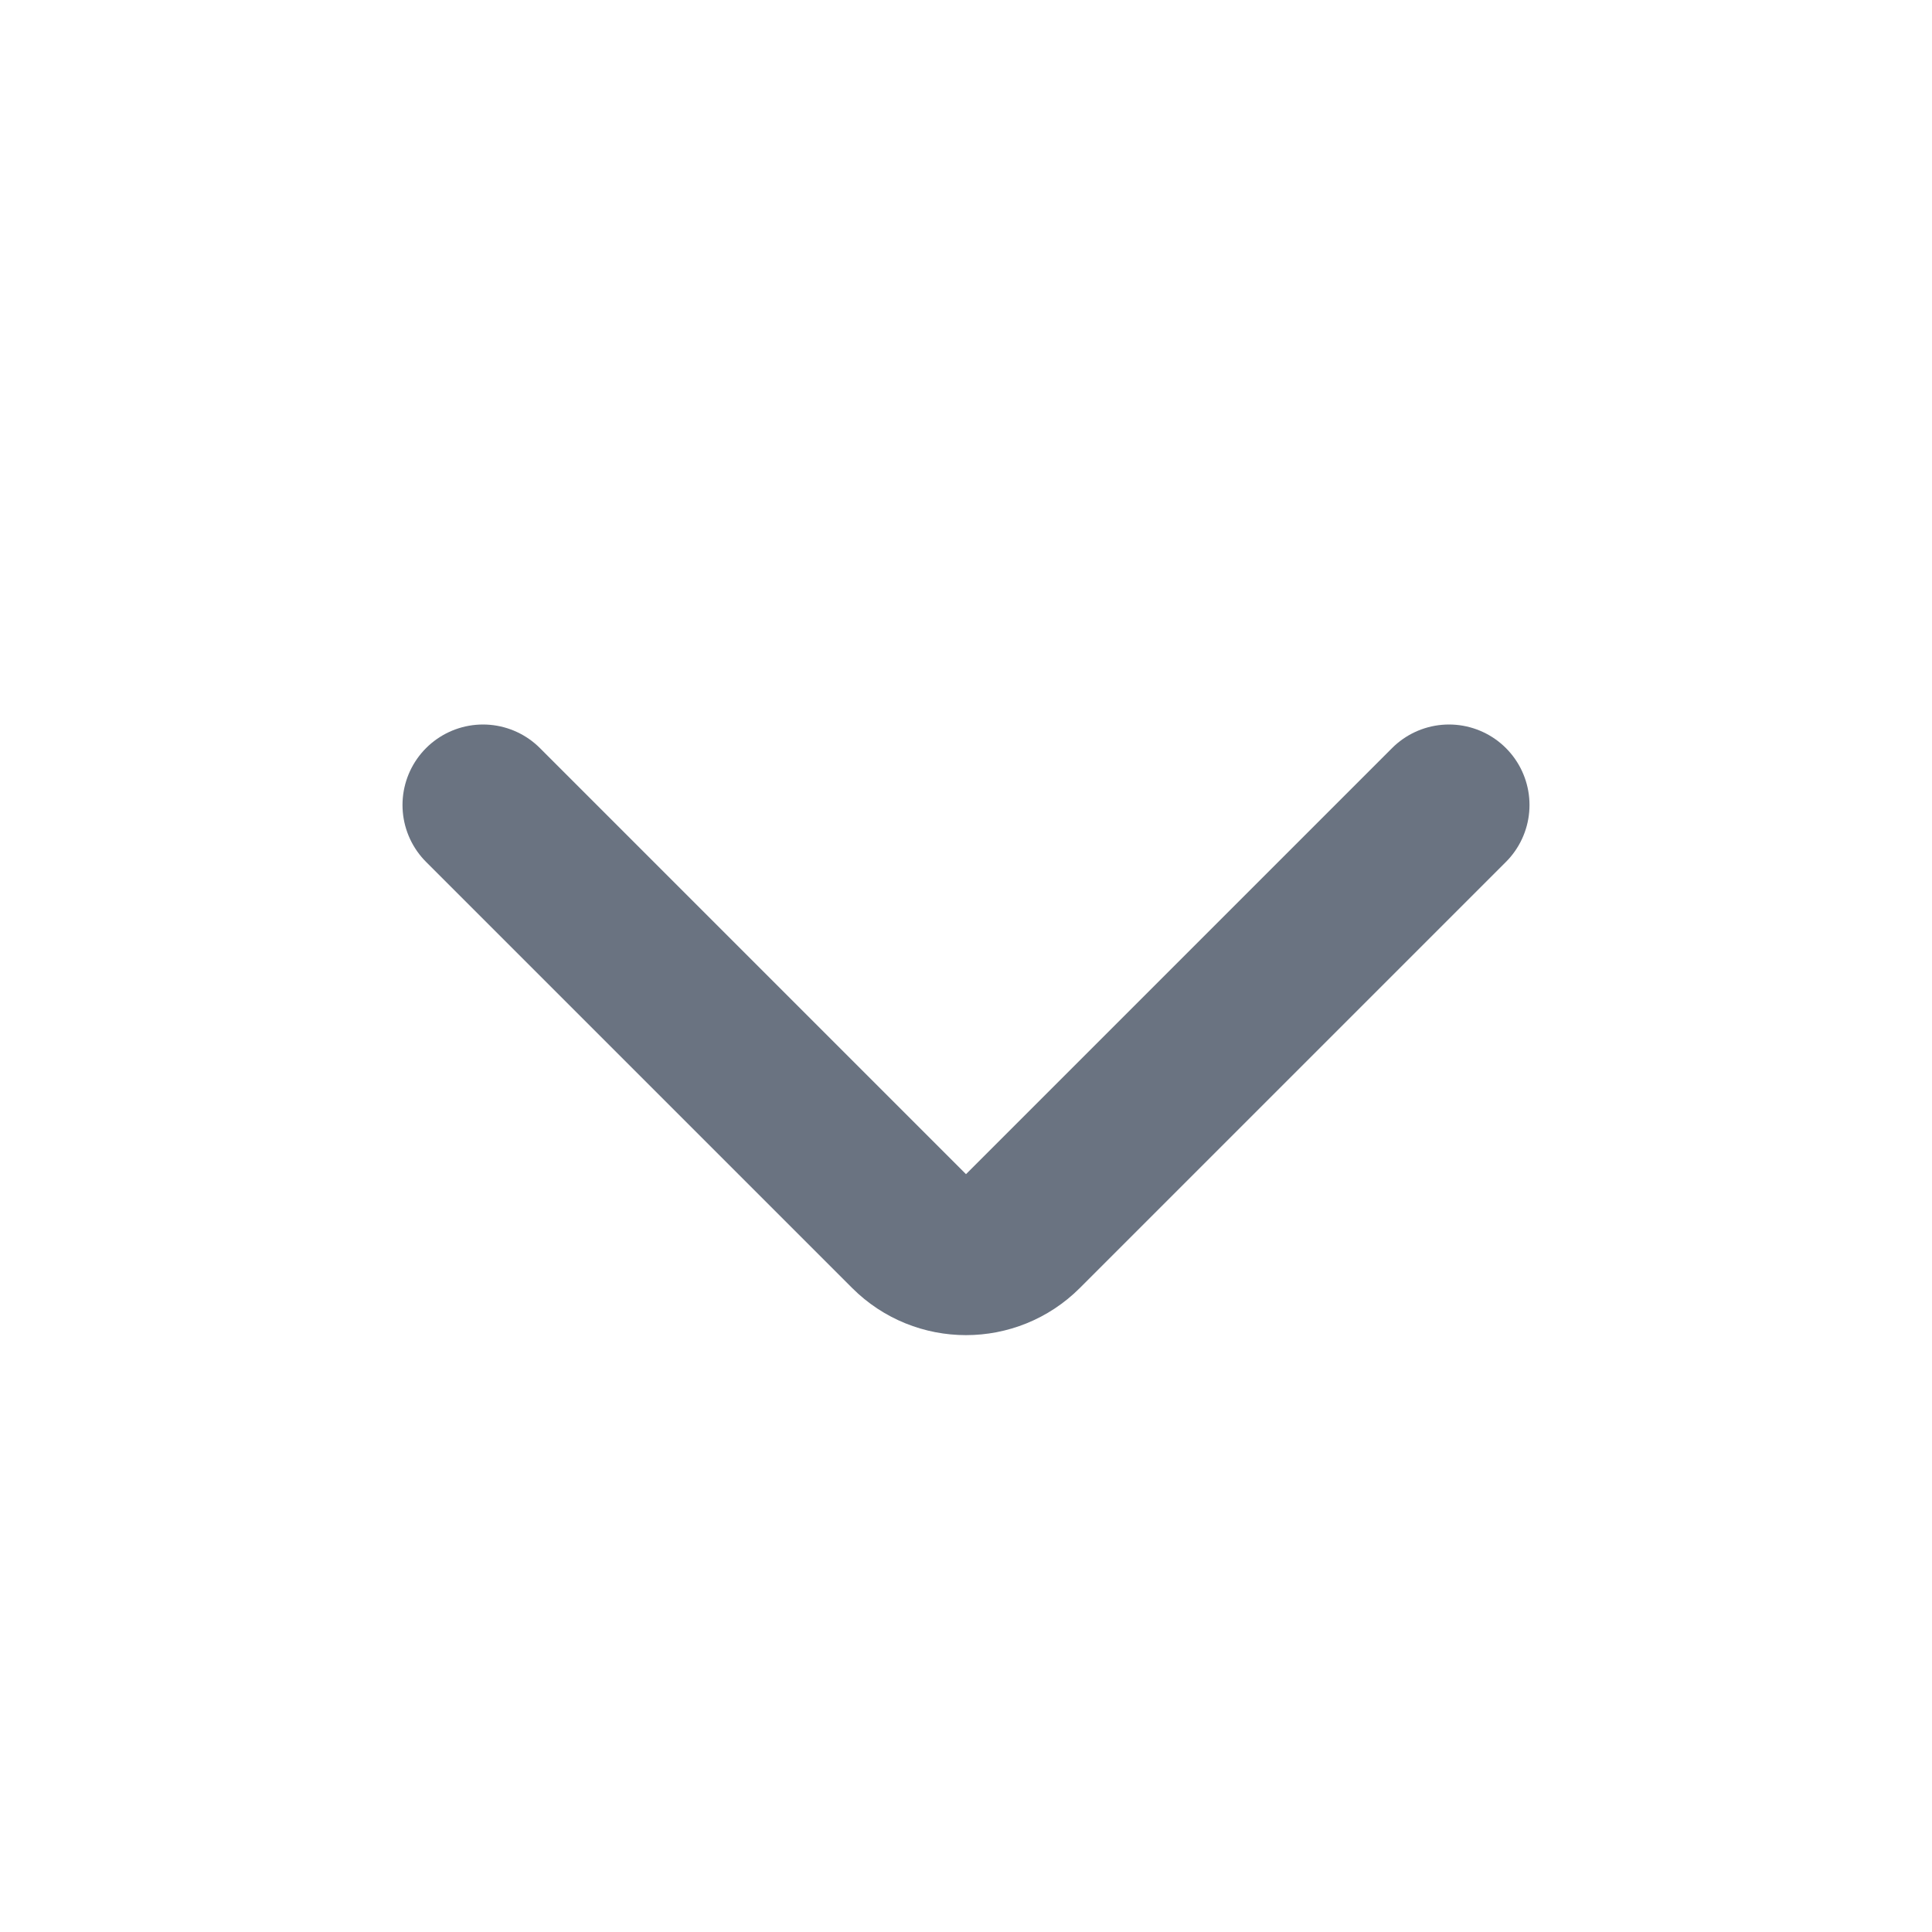
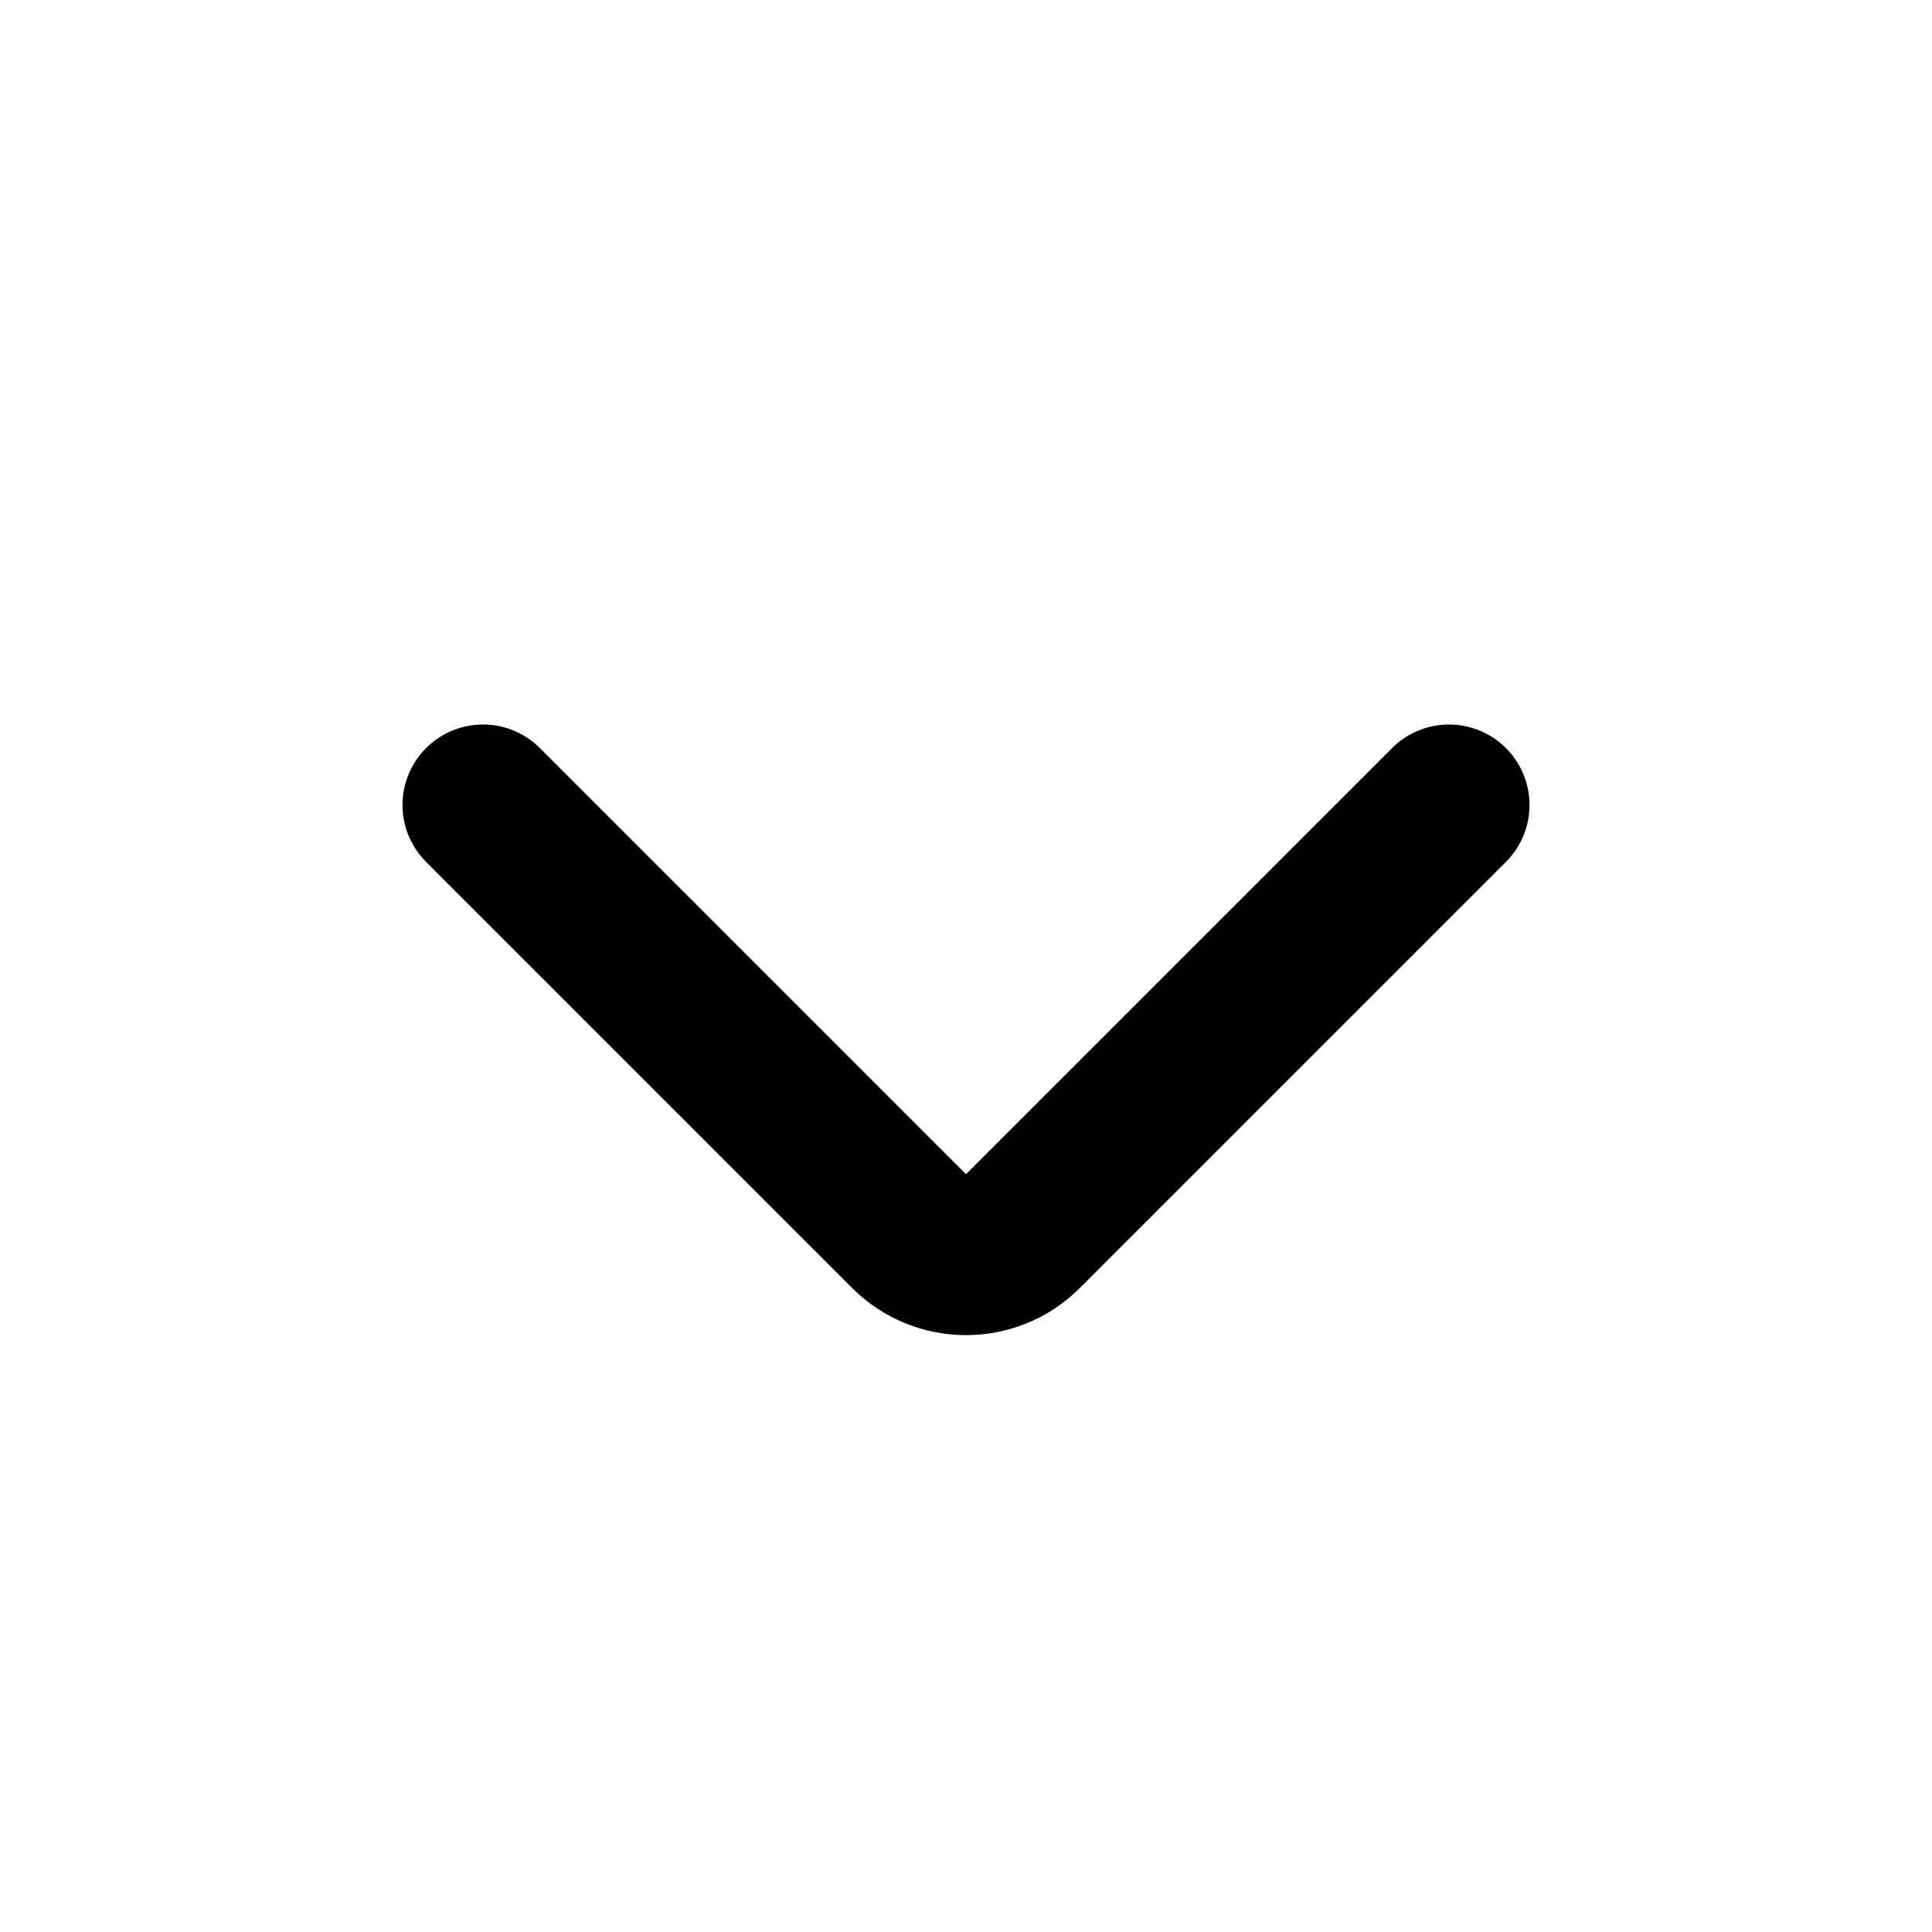
<svg xmlns="http://www.w3.org/2000/svg" width="100%" height="100%" viewBox="0 0 24 24" fill="none">
-   <path d="M18 10L12.707 15.293C12.317 15.683 11.683 15.683 11.293 15.293L6 10" stroke="#6A7381" stroke-width="2" stroke-linecap="round" />
+   <path d="M18 10L12.707 15.293C12.317 15.683 11.683 15.683 11.293 15.293L6 10" stroke="currentColor" stroke-width="2" stroke-linecap="round" />
</svg>
